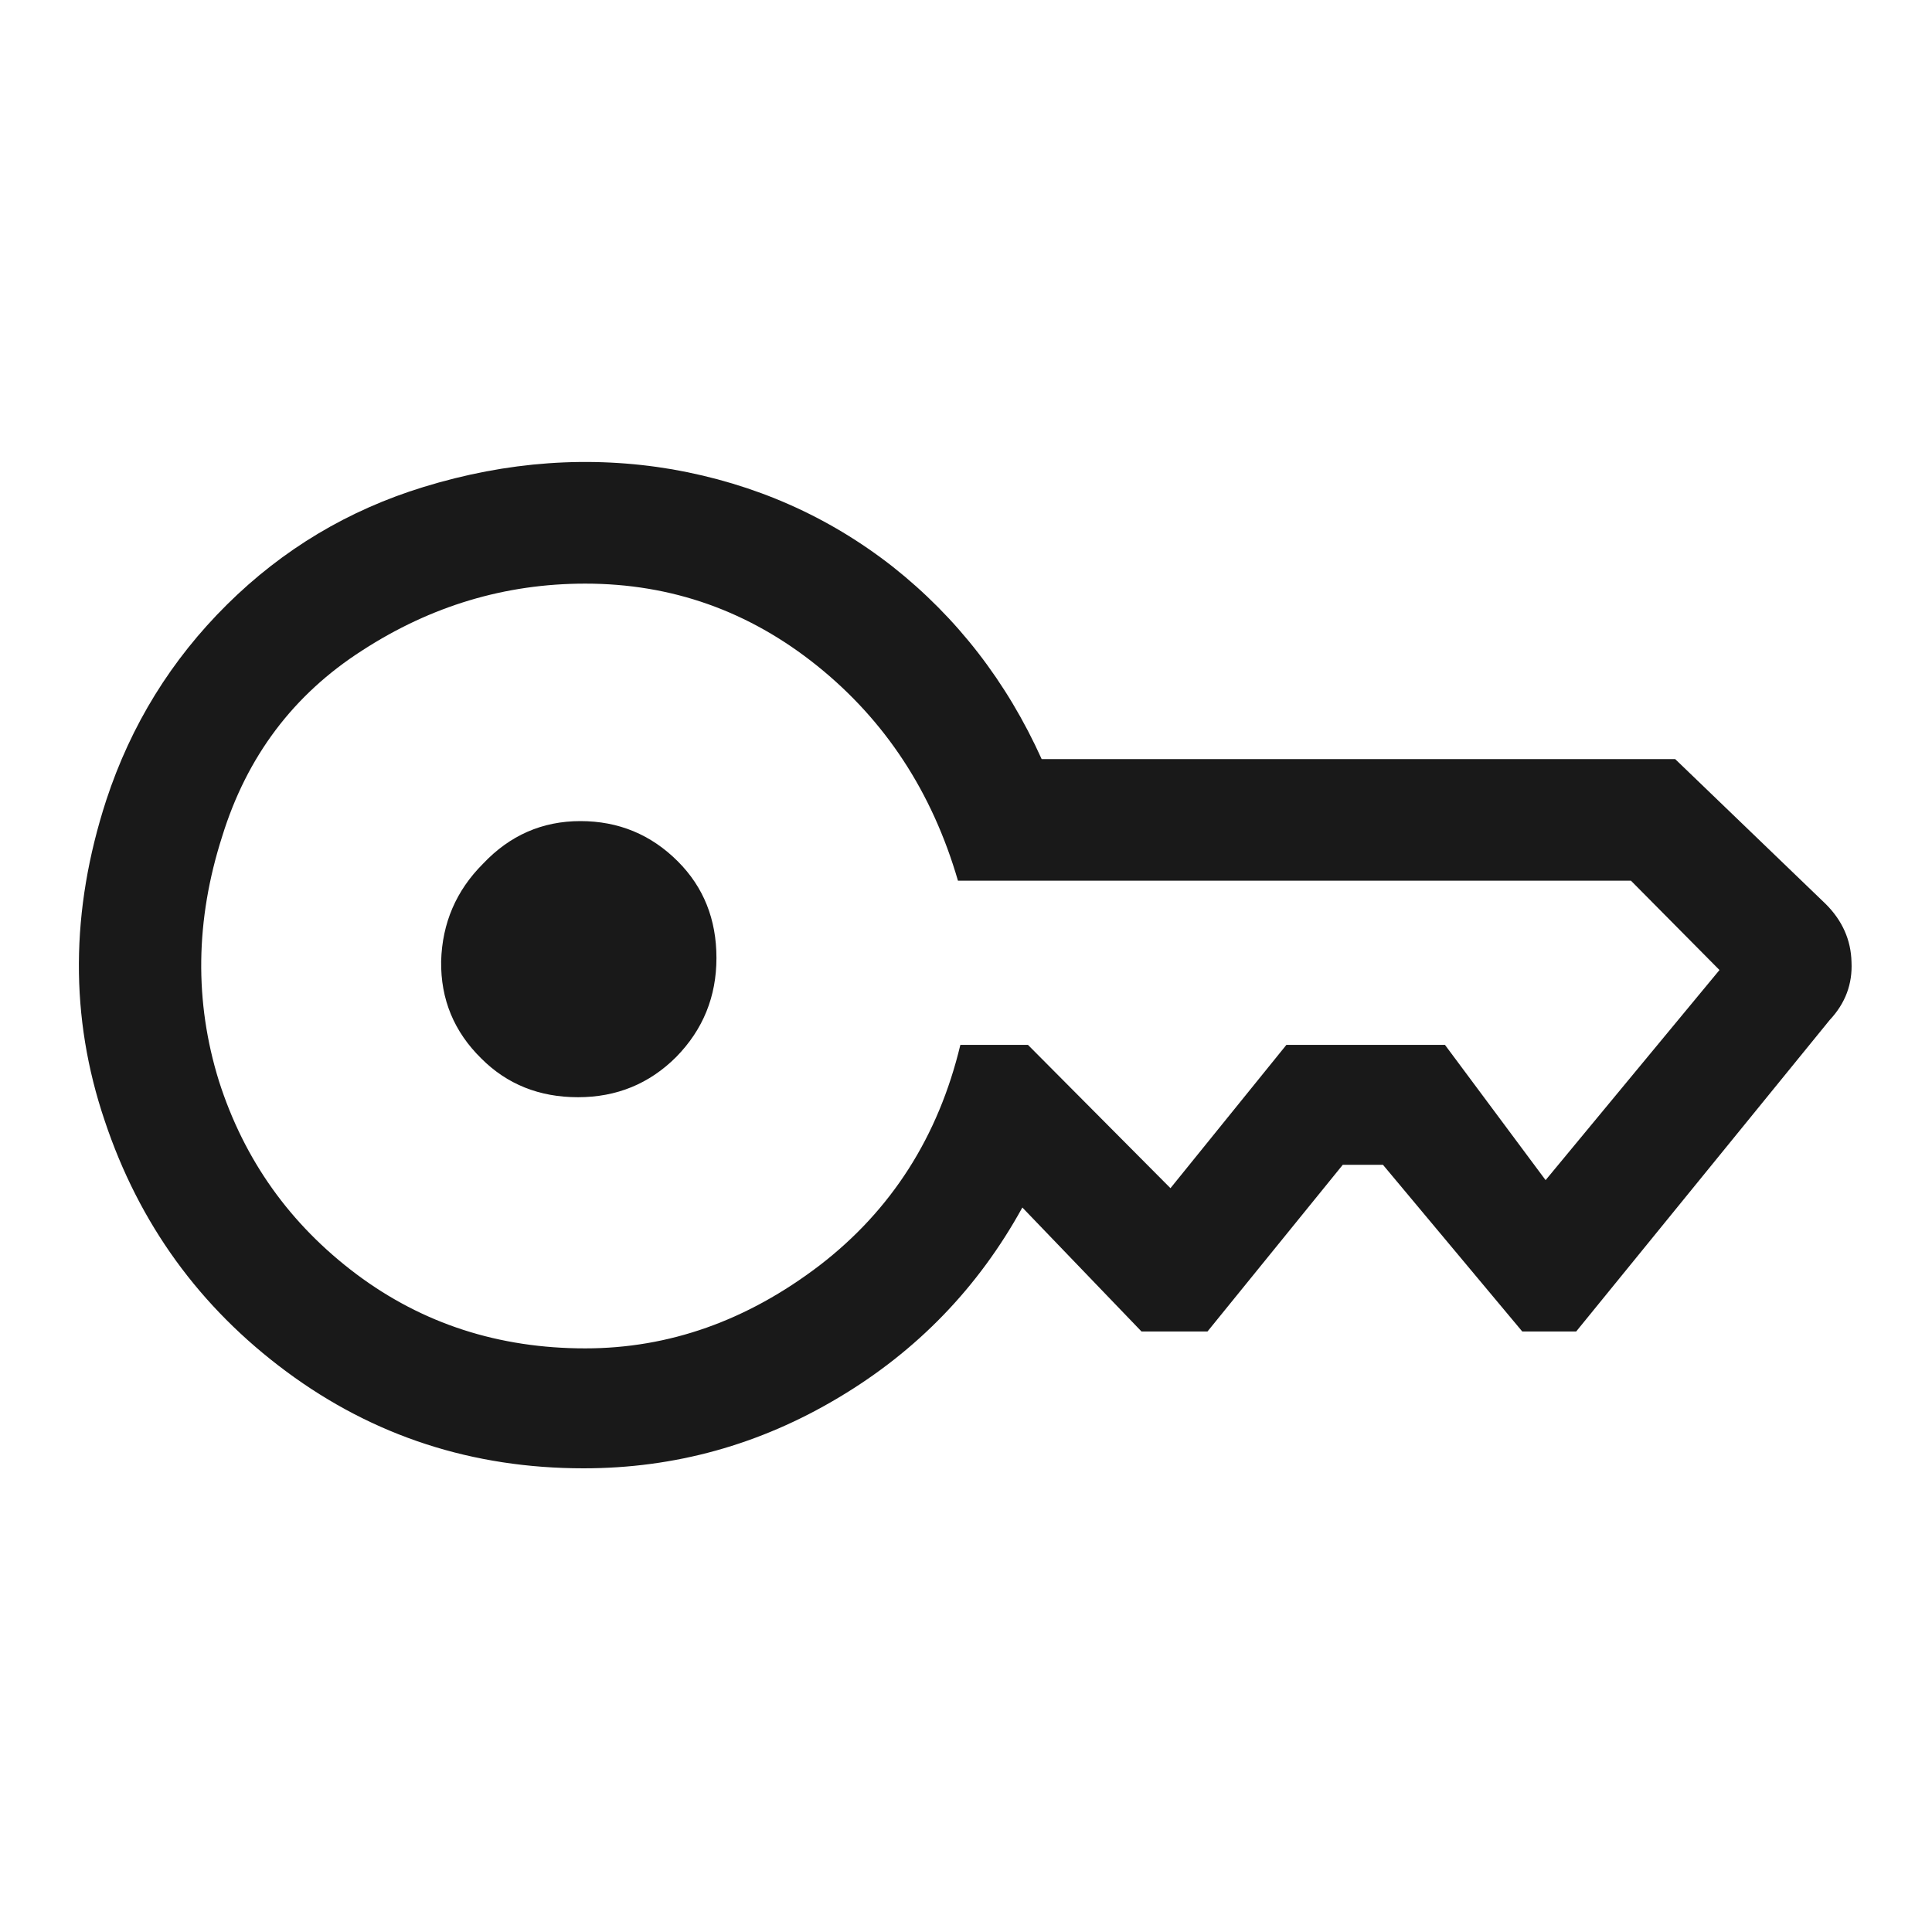
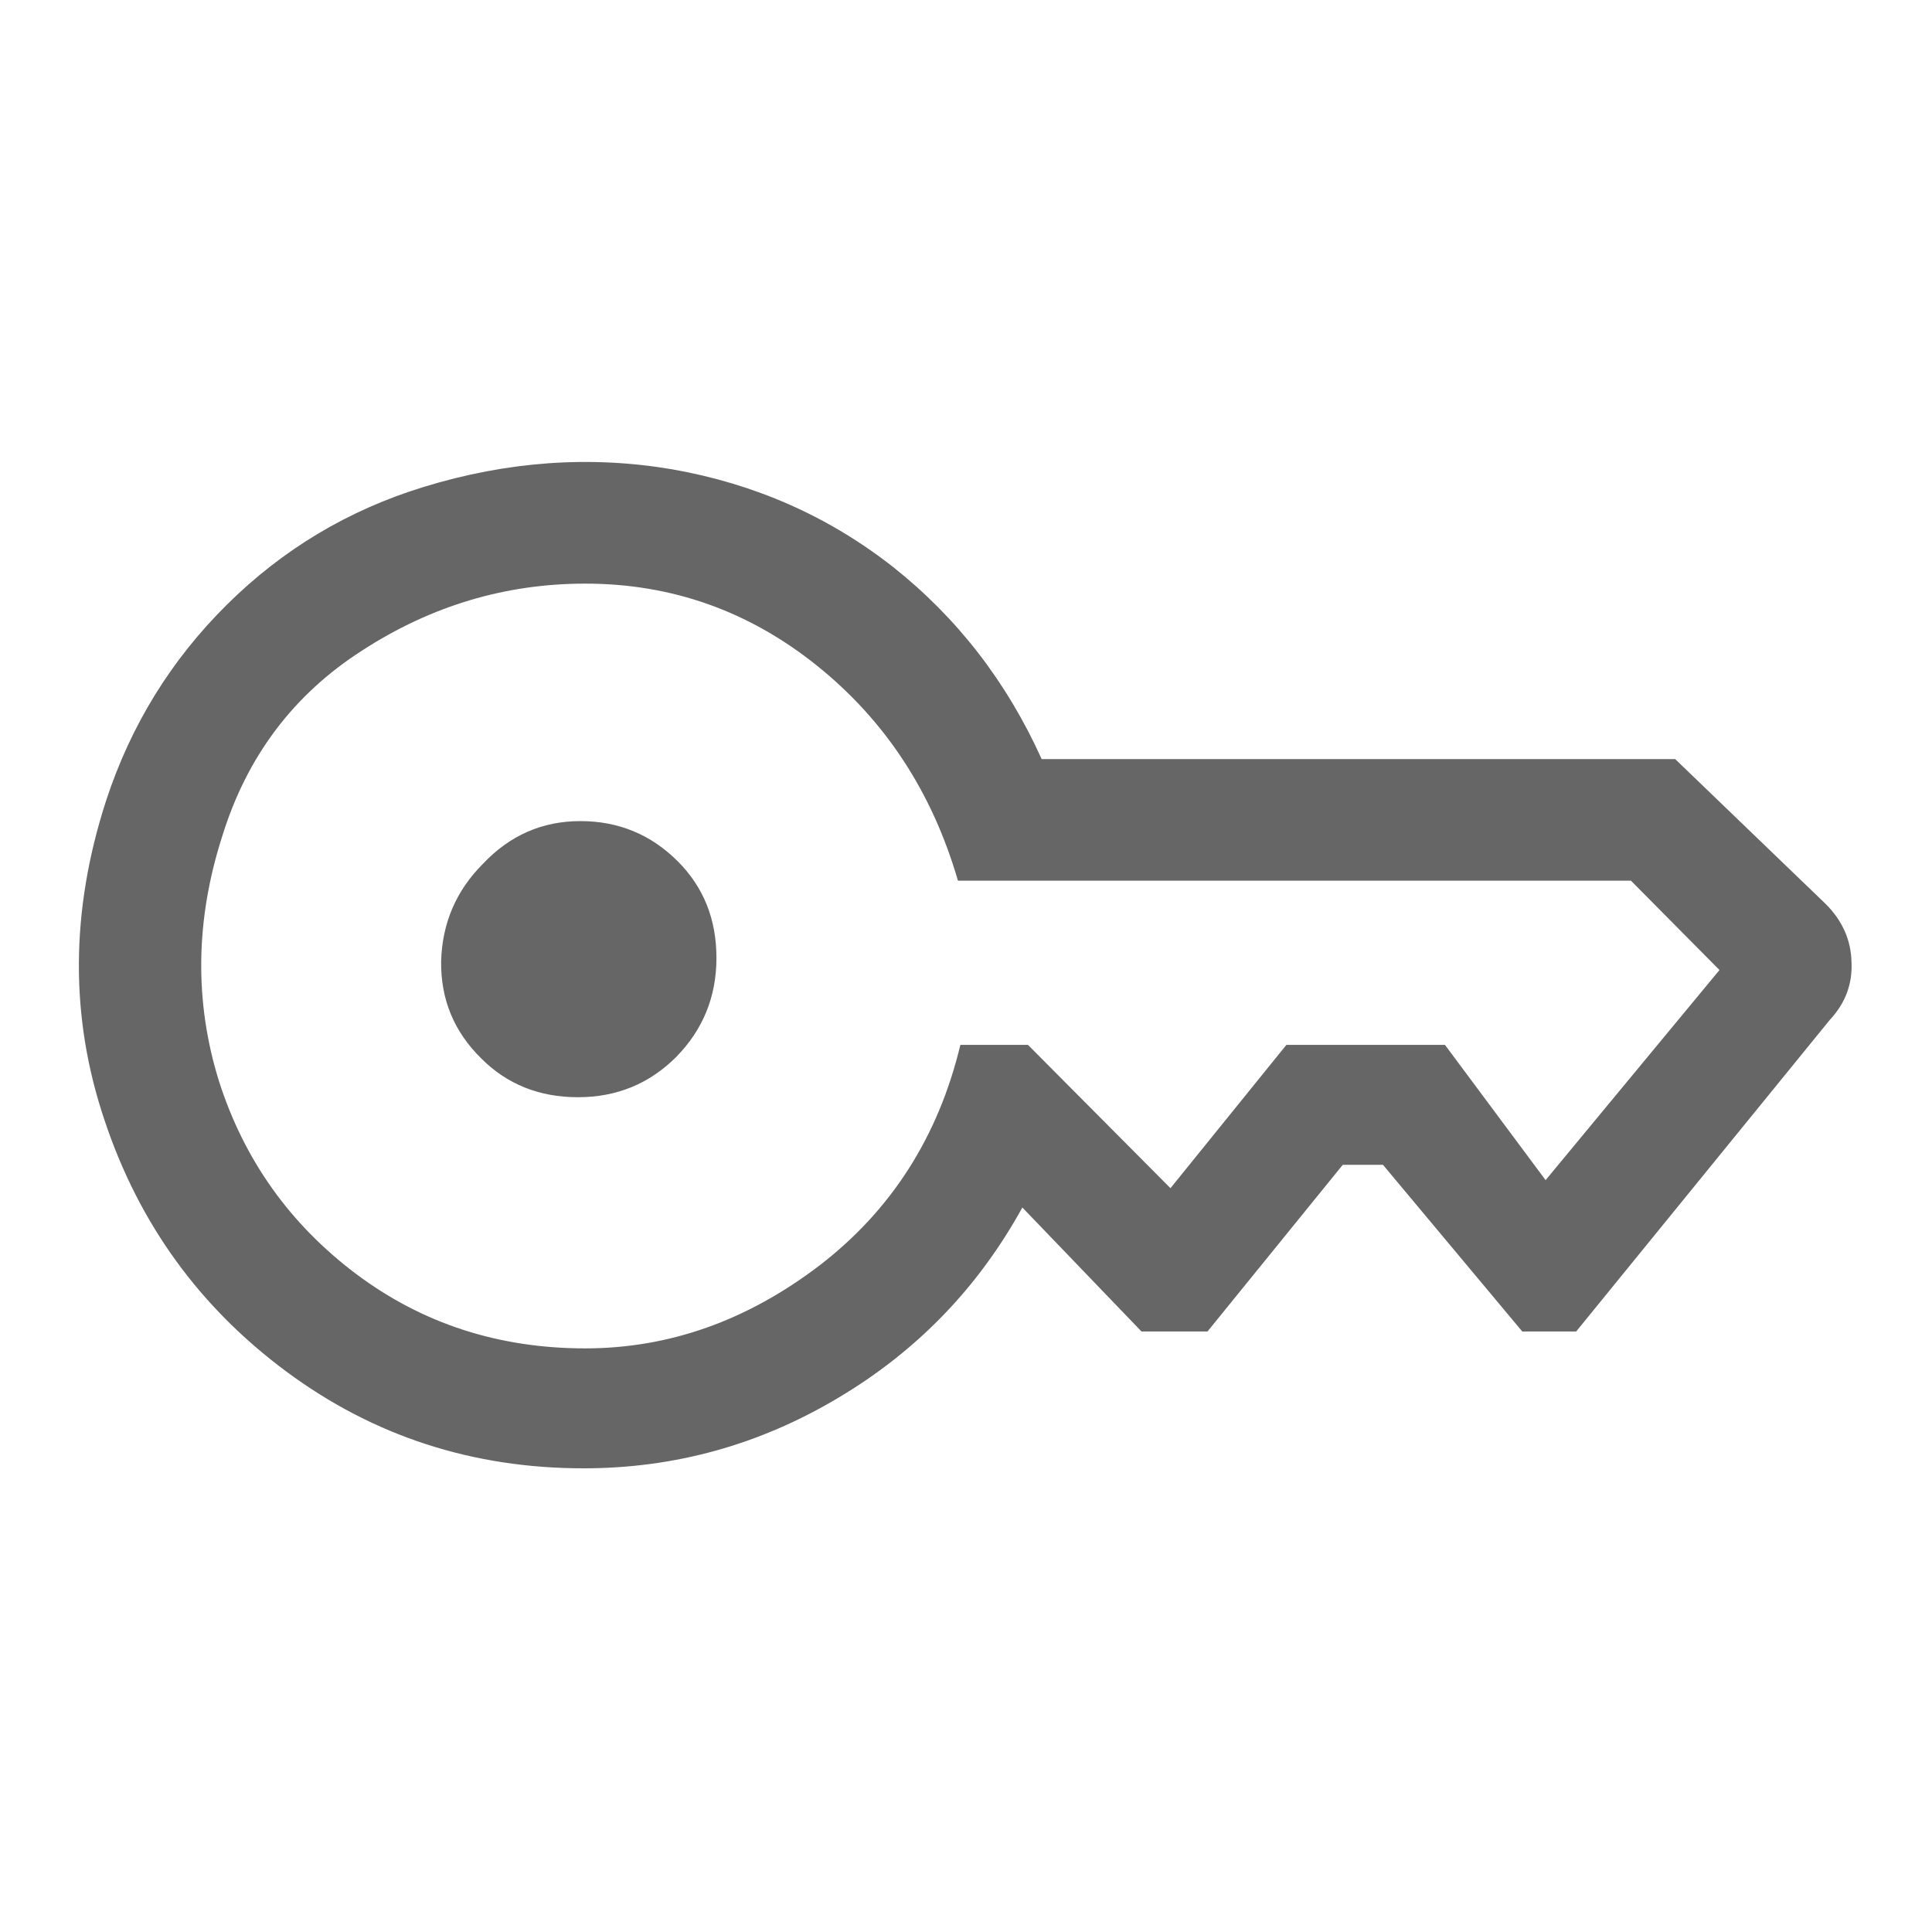
<svg xmlns="http://www.w3.org/2000/svg" width="24" height="24">
  <rect width="24" height="24" opacity="0" />
  <g>
-     <path d="M5.98 13.15Q6.46 13.63 7.18 13.63Q7.9 13.63 8.4 13.13Q8.9 12.62 8.9 11.9Q8.9 11.18 8.42 10.7Q7.92 10.2 7.21 10.2Q6.5 10.2 6 10.73Q5.5 11.23 5.48 11.94Q5.47 12.65 5.98 13.15ZM1.32 9.94Q0.65 12 1.3 13.92Q1.94 15.84 3.56 17.04Q5.18 18.24 7.25 18.24Q8.95 18.24 10.42 17.36Q11.88 16.49 12.7 15L14.18 16.54L15 16.54L16.68 14.47L17.18 14.47L18.91 16.54L19.58 16.54L22.73 12.67Q23.02 12.36 23 11.95Q22.99 11.54 22.68 11.23L20.81 9.43L12.94 9.43Q12.29 7.99 11.09 7.04Q9.89 6.1 8.35 5.83Q6.82 5.57 5.26 6.05Q3.86 6.48 2.82 7.51Q1.78 8.54 1.32 9.94ZM2.76 10.39Q3.22 8.9 4.5 8.08Q5.78 7.25 7.27 7.25Q8.88 7.25 10.15 8.27Q11.42 9.29 11.9 10.94L20.26 10.94L21.36 12.05L19.2 14.66L17.95 12.98L15.98 12.98L14.54 14.76L12.77 12.98L11.93 12.98Q11.52 14.69 10.18 15.72Q8.83 16.75 7.27 16.75Q5.66 16.75 4.43 15.83Q3.19 14.9 2.72 13.43Q2.26 11.95 2.76 10.39Z" fill="rgba(0,0,0,0.902)" />
+     <path d="M5.98 13.15Q6.46 13.63 7.18 13.63Q7.9 13.63 8.4 13.13Q8.9 12.62 8.9 11.9Q8.9 11.18 8.42 10.7Q7.92 10.2 7.21 10.2Q6.5 10.2 6 10.73Q5.5 11.23 5.48 11.94Q5.47 12.65 5.98 13.15ZM1.32 9.94Q0.65 12 1.3 13.92Q1.94 15.84 3.56 17.04Q5.18 18.24 7.25 18.24Q8.95 18.24 10.42 17.36Q11.88 16.49 12.7 15L14.18 16.54L15 16.54L16.68 14.47L17.18 14.47L18.91 16.54L19.58 16.54L22.73 12.67Q23.02 12.36 23 11.95Q22.99 11.54 22.68 11.23L20.81 9.43L12.94 9.43Q12.29 7.99 11.09 7.04Q9.89 6.1 8.35 5.83Q6.82 5.57 5.26 6.05Q3.86 6.48 2.82 7.51Q1.78 8.54 1.32 9.94ZM2.76 10.39Q3.22 8.9 4.5 8.08Q5.78 7.25 7.27 7.25Q8.88 7.25 10.15 8.27Q11.42 9.29 11.9 10.94L20.26 10.94L21.36 12.05L19.2 14.66L17.95 12.98L15.98 12.98L14.54 14.76L12.77 12.98L11.93 12.98Q11.52 14.69 10.18 15.72Q8.83 16.75 7.27 16.75Q5.66 16.75 4.43 15.83Q3.19 14.9 2.72 13.43Q2.26 11.95 2.76 10.39Z" fill="rgba(0,0,0,0.6)" />
  </g>
</svg>
